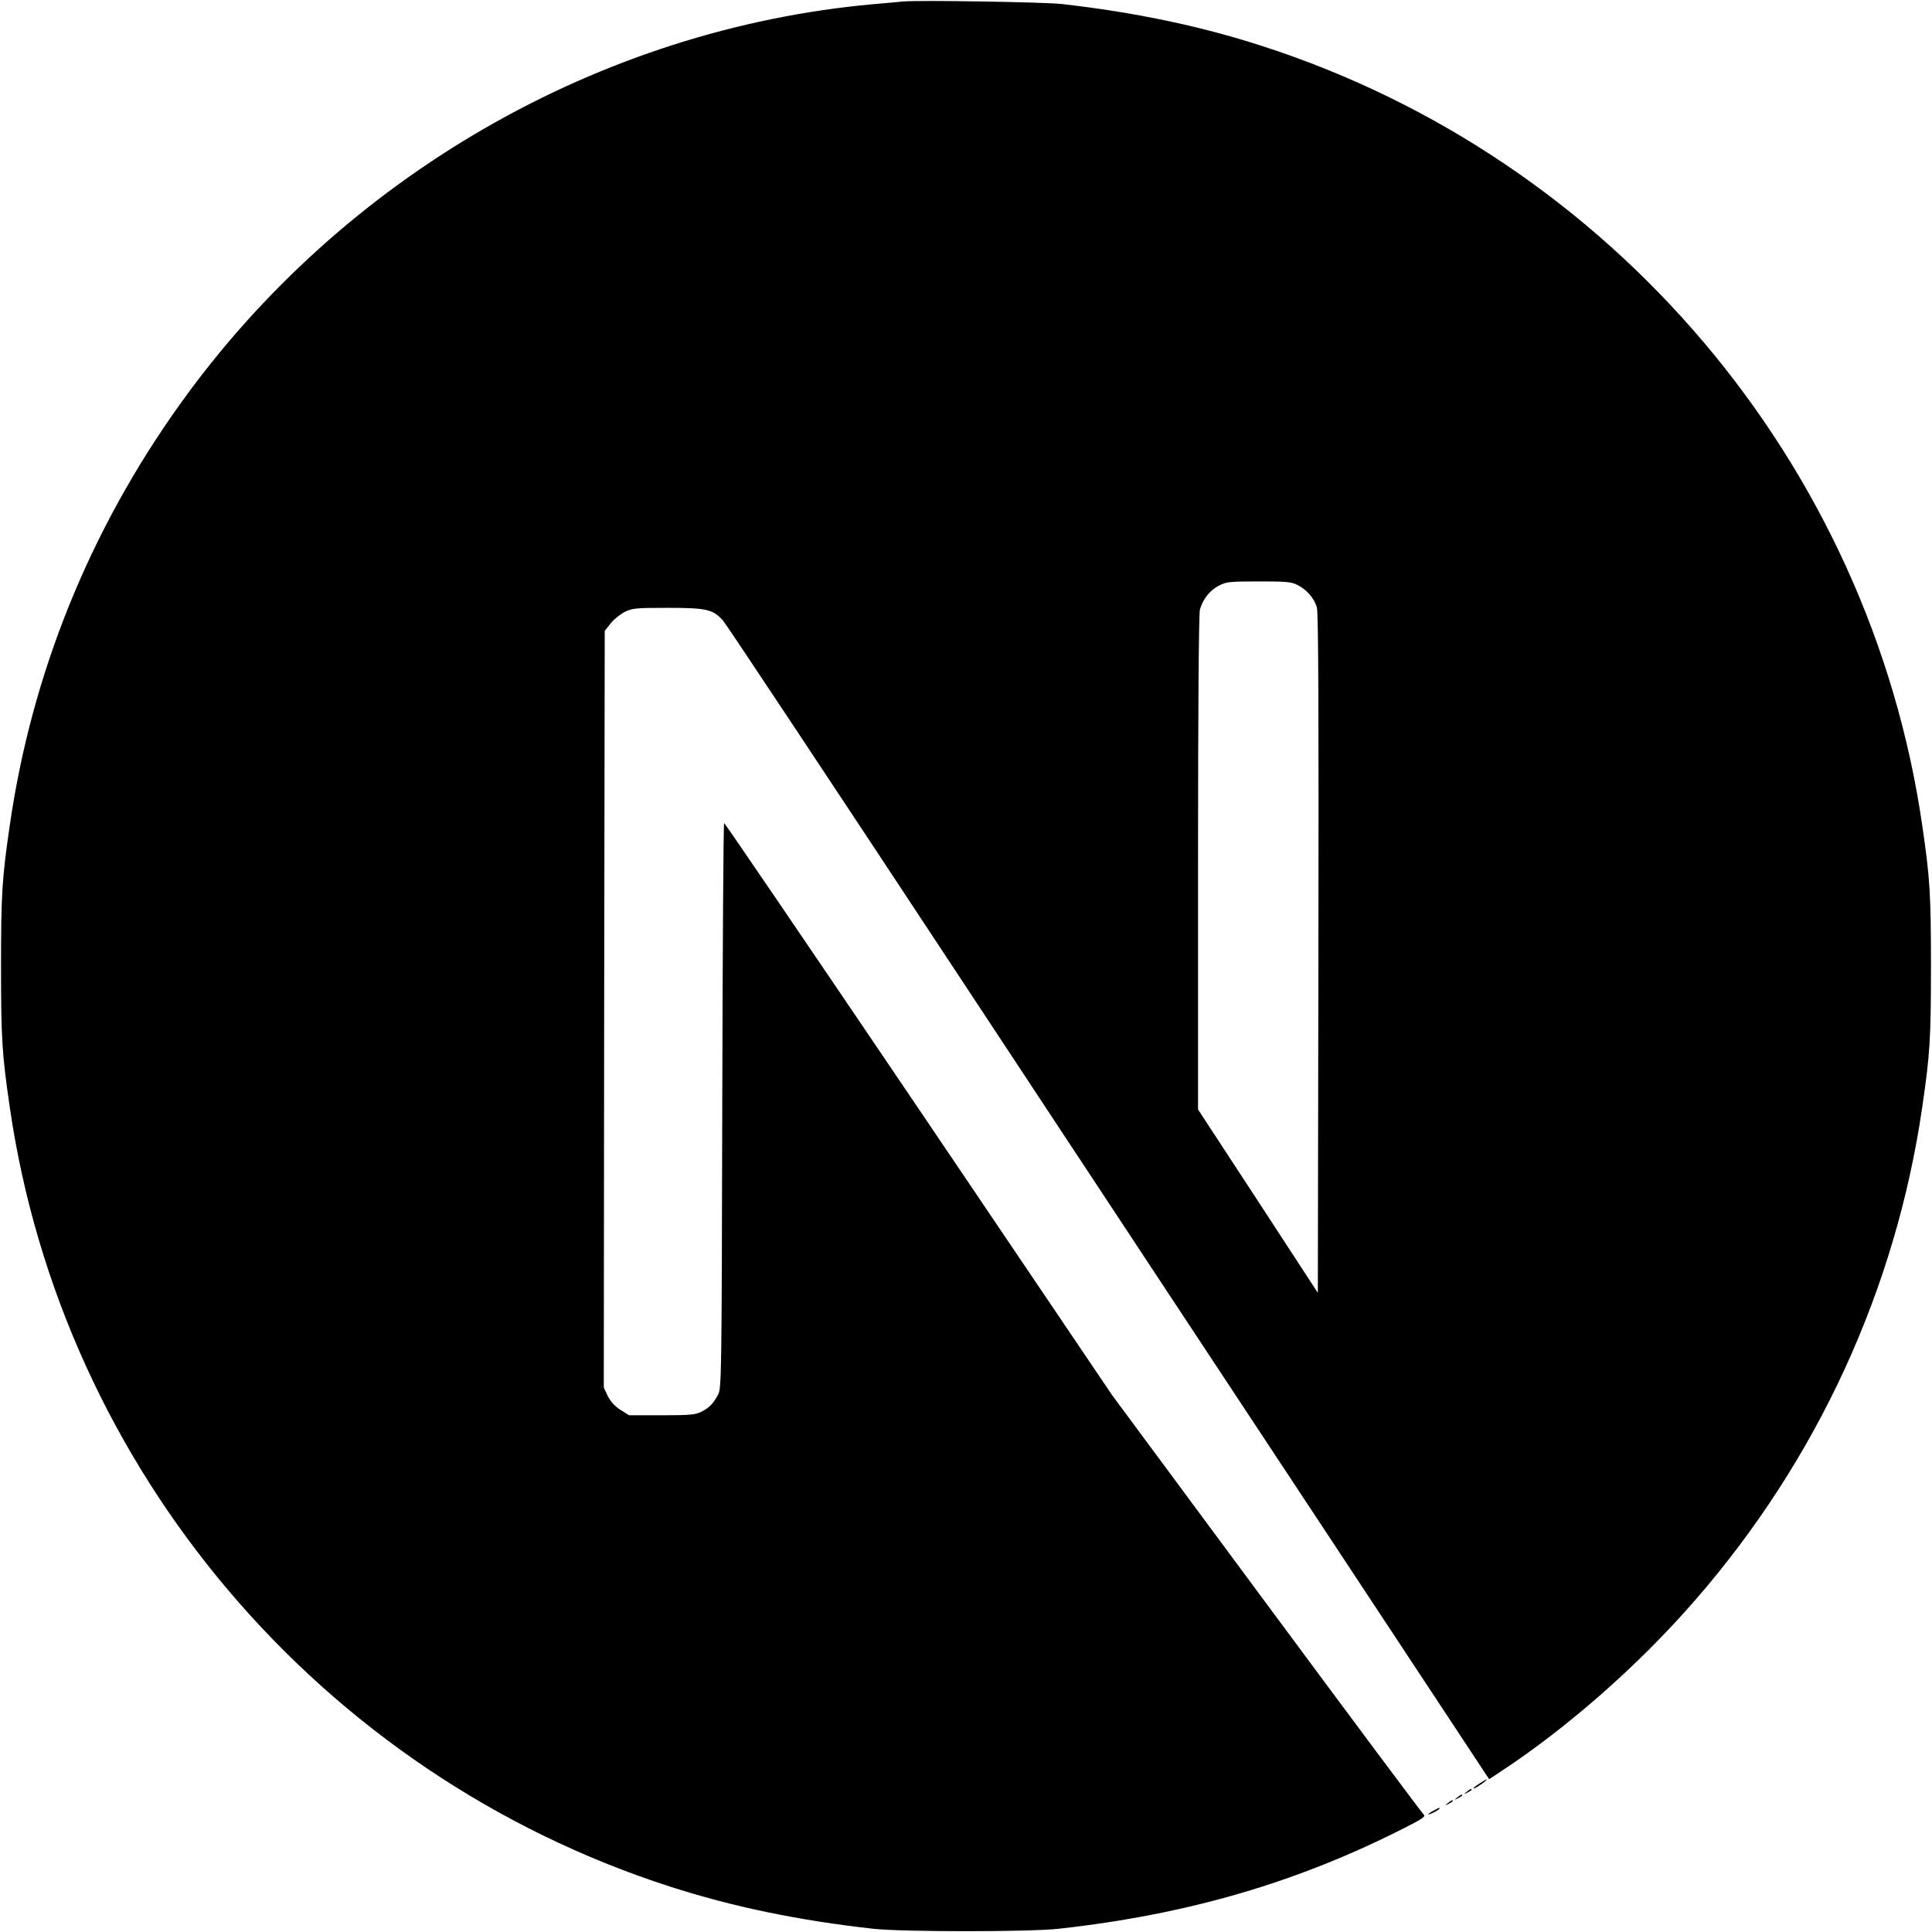
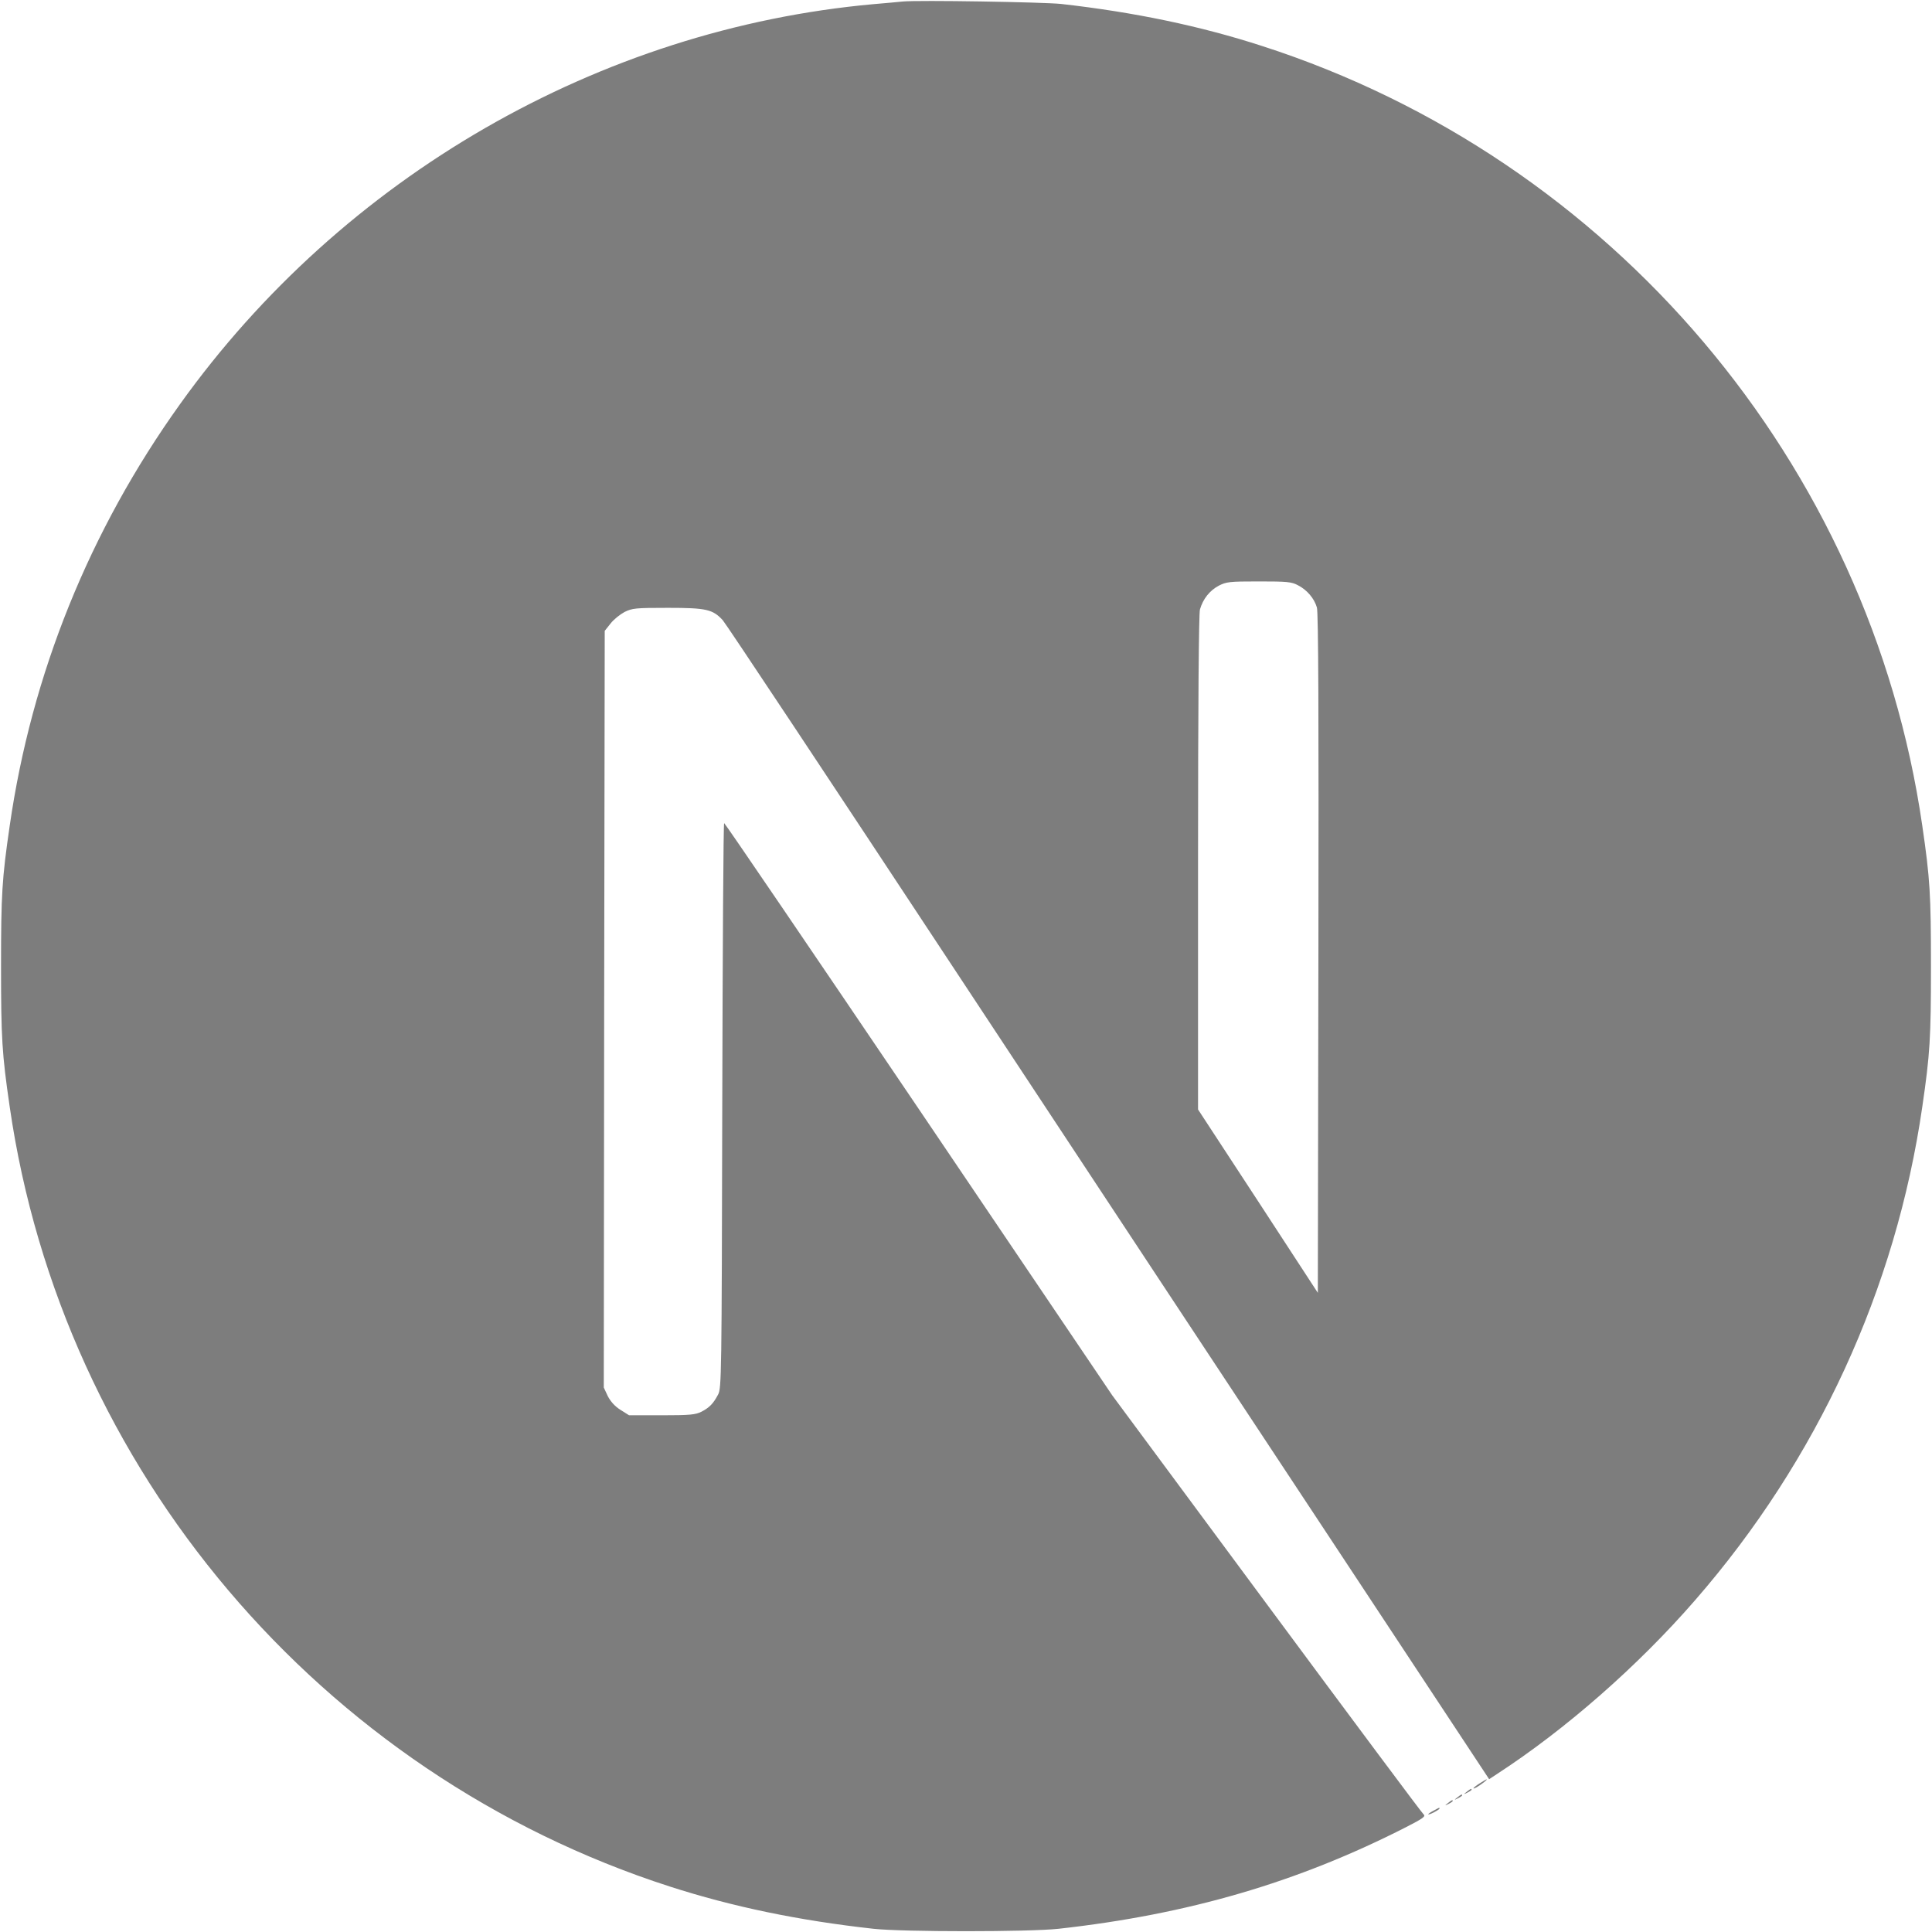
- <svg xmlns="http://www.w3.org/2000/svg" height="1024pt" viewBox=".5 -.2 1023 1024.1" width="1024pt">
+ <svg xmlns="http://www.w3.org/2000/svg" fill="#7D7D7D" height="1024pt" viewBox=".5 -.2 1023 1024.1" width="1024pt">
  <path d="m478.5.6c-2.2.2-9.2.9-15.5 1.4-145.3 13.1-281.4 91.5-367.6 212-48 67-78.7 143-90.3 223.5-4.1 28.1-4.6 36.4-4.6 74.5s.5 46.4 4.6 74.5c27.8 192.1 164.5 353.5 349.9 413.3 33.2 10.7 68.2 18 108 22.4 15.5 1.7 82.5 1.7 98 0 68.7-7.6 126.9-24.6 184.3-53.9 8.8-4.5 10.5-5.7 9.3-6.7-.8-.6-38.3-50.9-83.3-111.7l-81.8-110.5-102.5-151.7c-56.4-83.4-102.8-151.6-103.2-151.6-.4-.1-.8 67.3-1 149.6-.3 144.1-.4 149.9-2.2 153.3-2.6 4.9-4.6 6.9-8.8 9.1-3.2 1.6-6 1.9-21.1 1.9h-17.3l-4.6-2.9c-3-1.9-5.2-4.4-6.7-7.3l-2.1-4.5.2-200.5.3-200.6 3.1-3.9c1.6-2.1 5-4.8 7.4-6.1 4.1-2 5.7-2.2 23-2.2 20.4 0 23.8.8 29.1 6.6 1.5 1.6 57 85.2 123.4 185.9s157.2 238.2 201.8 305.7l81 122.7 4.1-2.7c36.3-23.6 74.7-57.2 105.1-92.2 64.7-74.3 106.4-164.9 120.4-261.5 4.1-28.1 4.6-36.4 4.6-74.5s-.5-46.4-4.6-74.5c-27.8-192.1-164.5-353.5-349.9-413.3-32.7-10.6-67.5-17.9-106.5-22.3-9.6-1-75.7-2.1-84-1.3zm209.4 309.4c4.8 2.4 8.7 7 10.1 11.8.8 2.6 1 58.2.8 183.5l-.3 179.8-31.7-48.6-31.8-48.6v-130.7c0-84.5.4-132 1-134.3 1.6-5.6 5.1-10 9.9-12.6 4.1-2.1 5.6-2.3 21.3-2.3 14.8 0 17.4.2 20.7 2z" />
  <path d="m784.3 945.1c-3.5 2.2-4.6 3.7-1.5 2 2.2-1.3 5.8-4 5.2-4.1-.3 0-2 1-3.7 2.1zm-6.9 4.5c-1.8 1.4-1.8 1.5.4.4 1.2-.6 2.2-1.3 2.2-1.5 0-.8-.5-.6-2.6 1.1zm-5 3c-1.8 1.4-1.8 1.5.4.4 1.2-.6 2.2-1.3 2.2-1.5 0-.8-.5-.6-2.6 1.1zm-5 3c-1.8 1.4-1.8 1.5.4.4 1.2-.6 2.2-1.3 2.2-1.5 0-.8-.5-.6-2.6 1.1zm-7.6 4c-3.8 2-3.6 2.8.2.9 1.7-.9 3-1.8 3-2 0-.7-.1-.6-3.2 1.1z" />
</svg>
